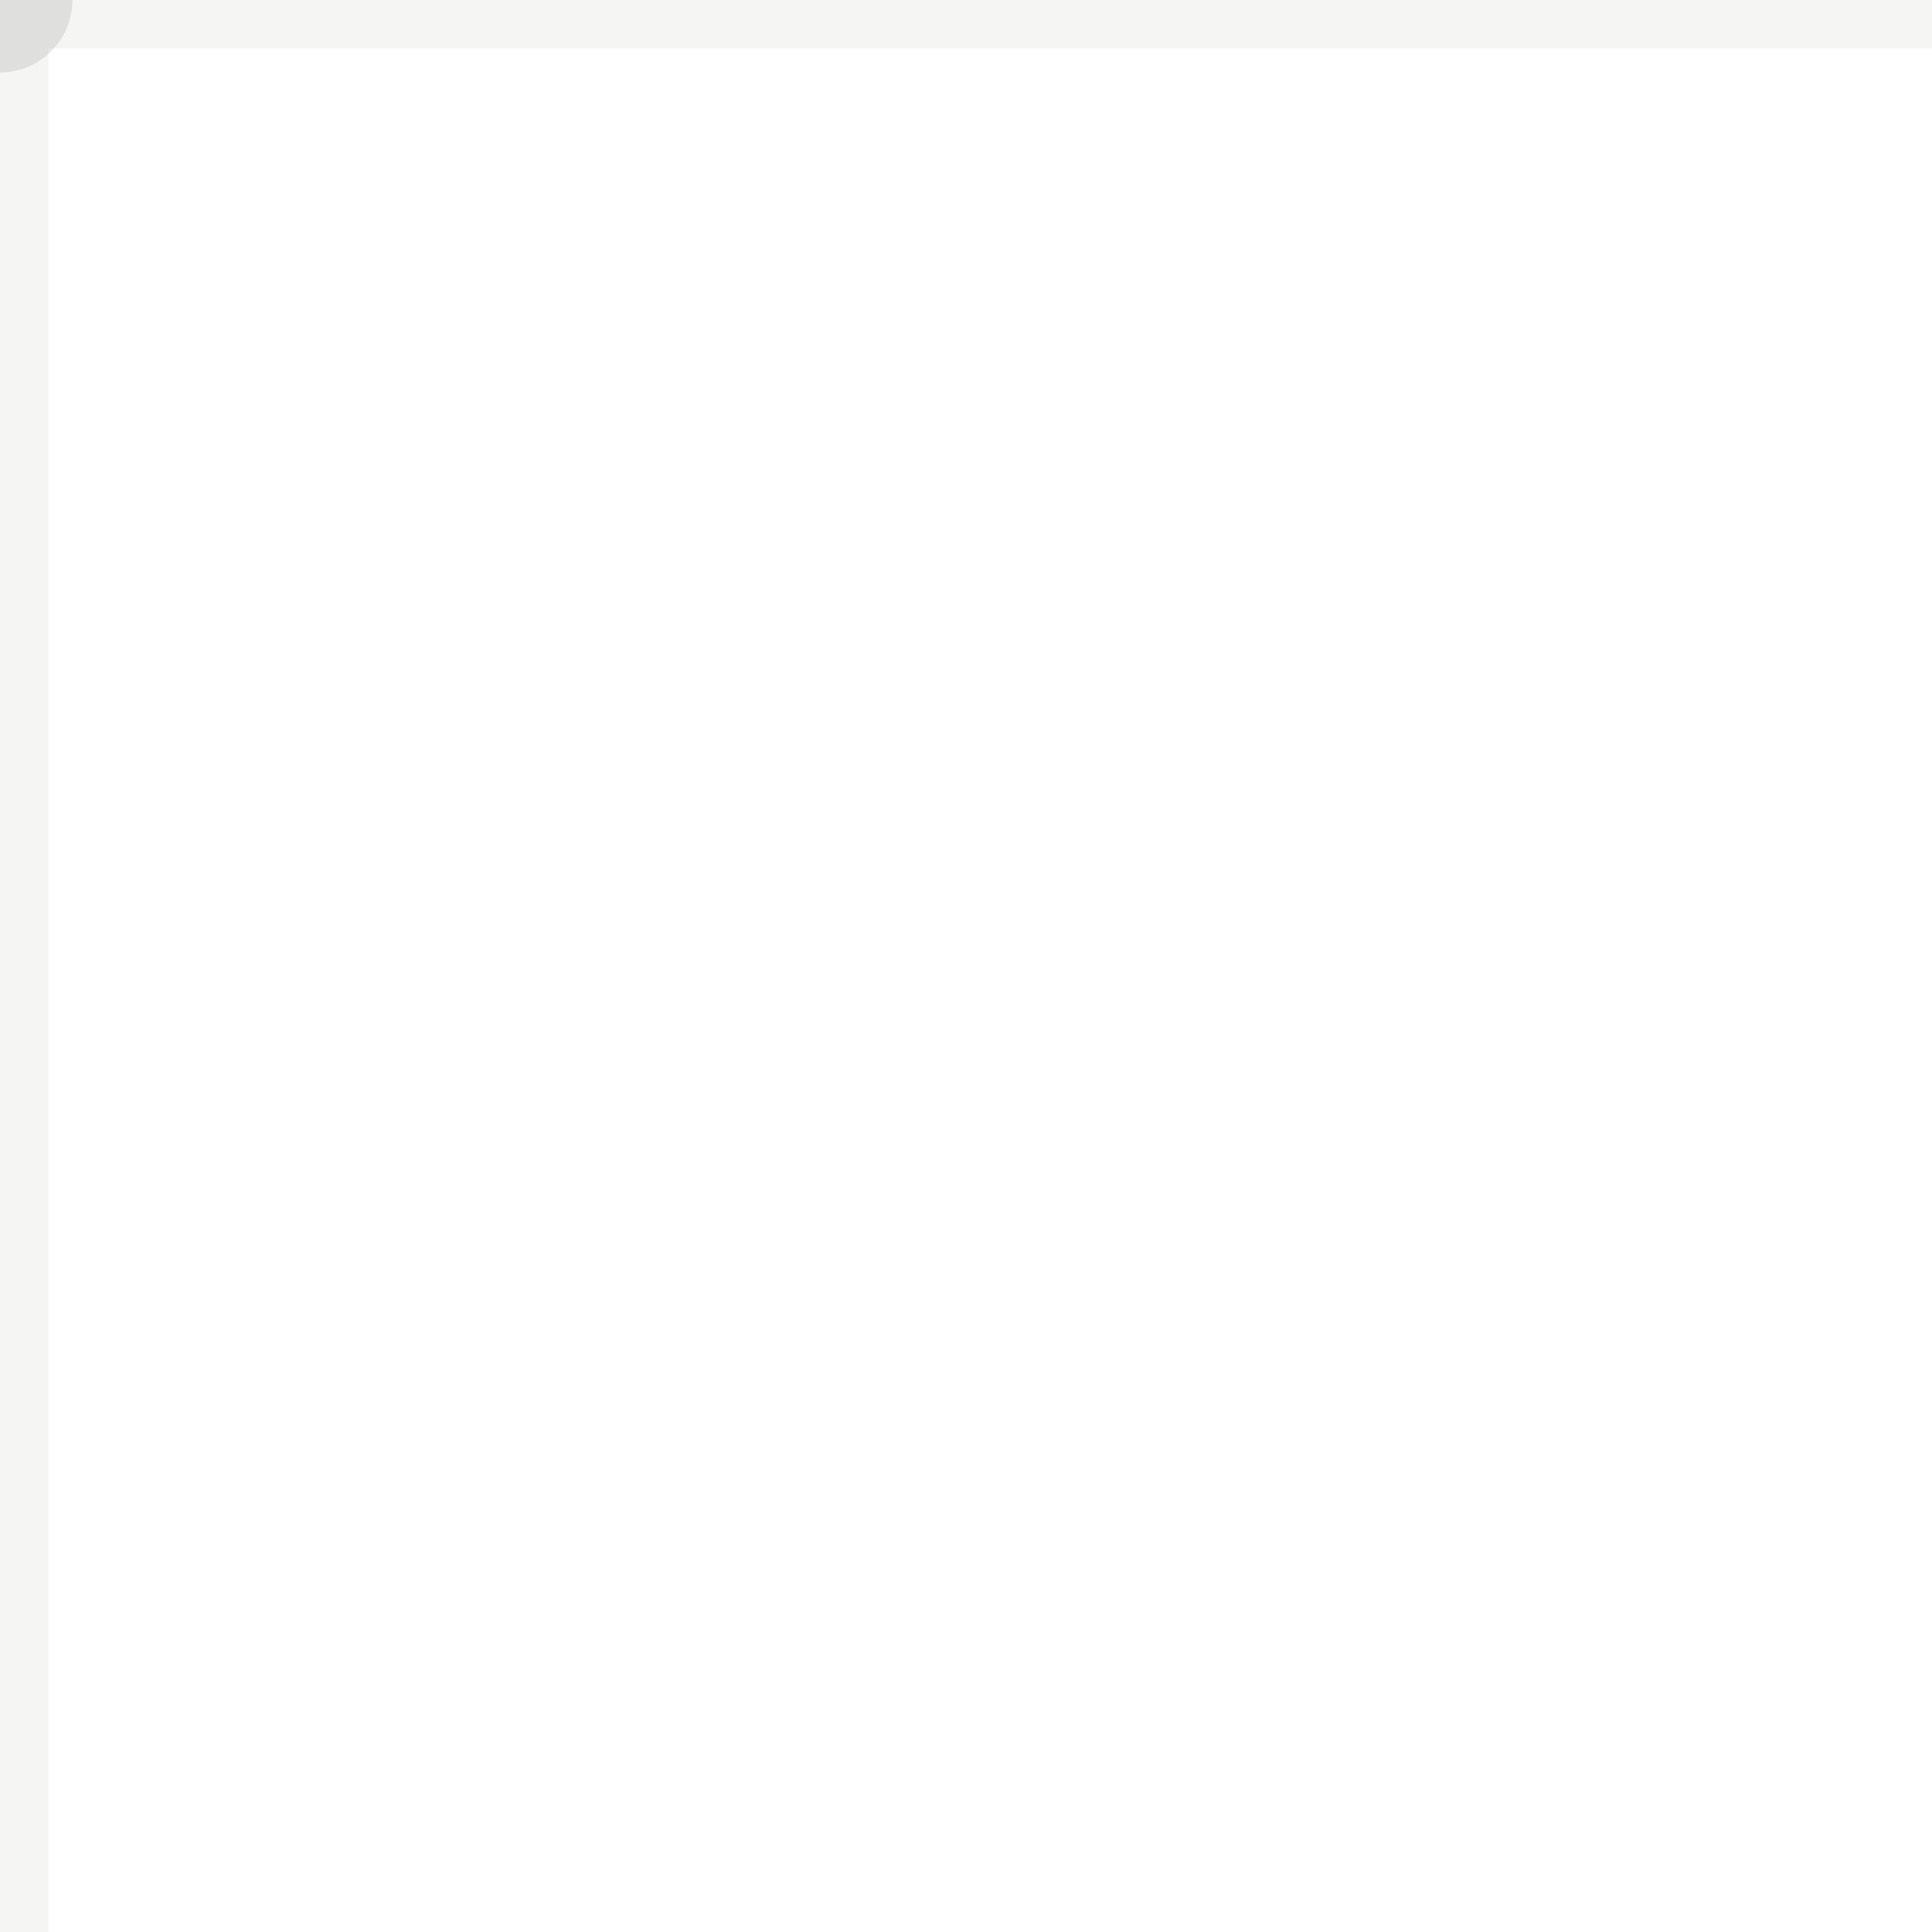
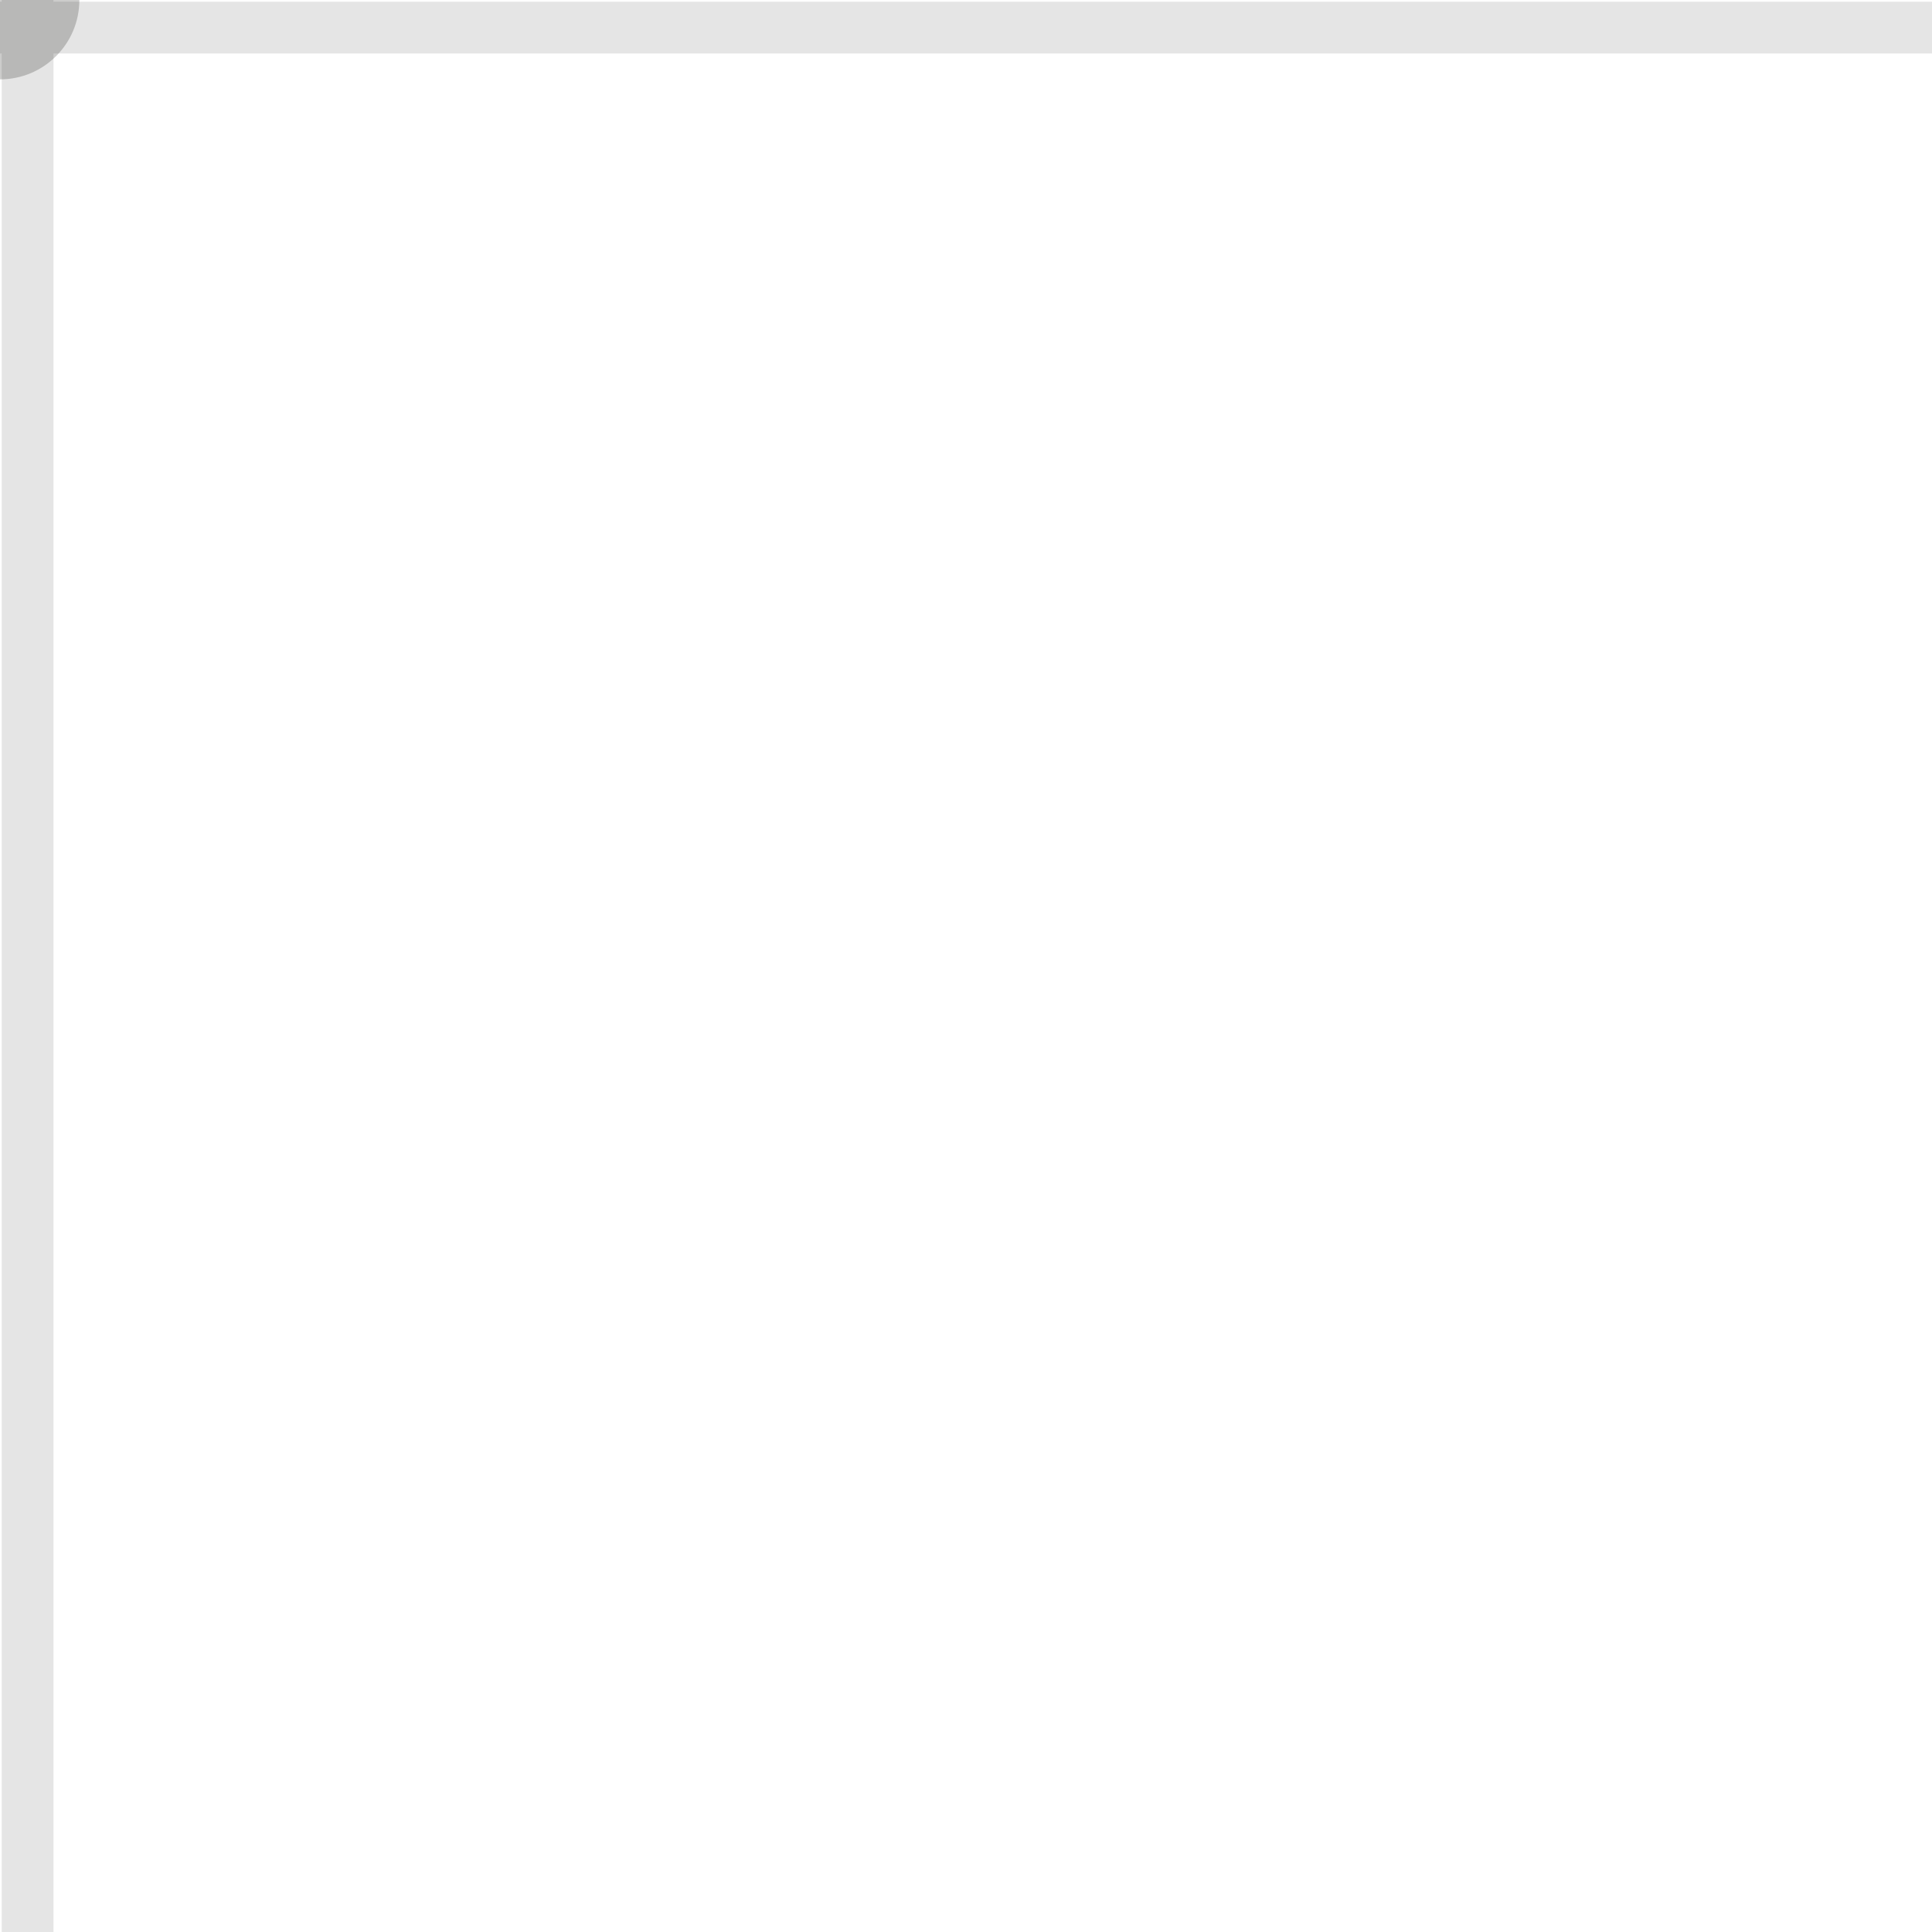
<svg xmlns="http://www.w3.org/2000/svg" width="28" height="28" viewBox="0 0 28 28" fill="none">
-   <path d="M0 0.35H28M0.35 0V28" stroke="#1a1814" stroke-opacity="0.045" stroke-width="0.7" />
-   <circle cx="0" cy="0" r="1.05" fill="#1a1814" fill-opacity="0.1" />
+   <path d="M0 0.4H28M0.4 0V28" stroke="#1a1814" stroke-opacity="0.11" stroke-width="0.75" />
+   <circle cx="0" cy="0" r="1.15" fill="#1a1814" fill-opacity="0.22" />
</svg>
